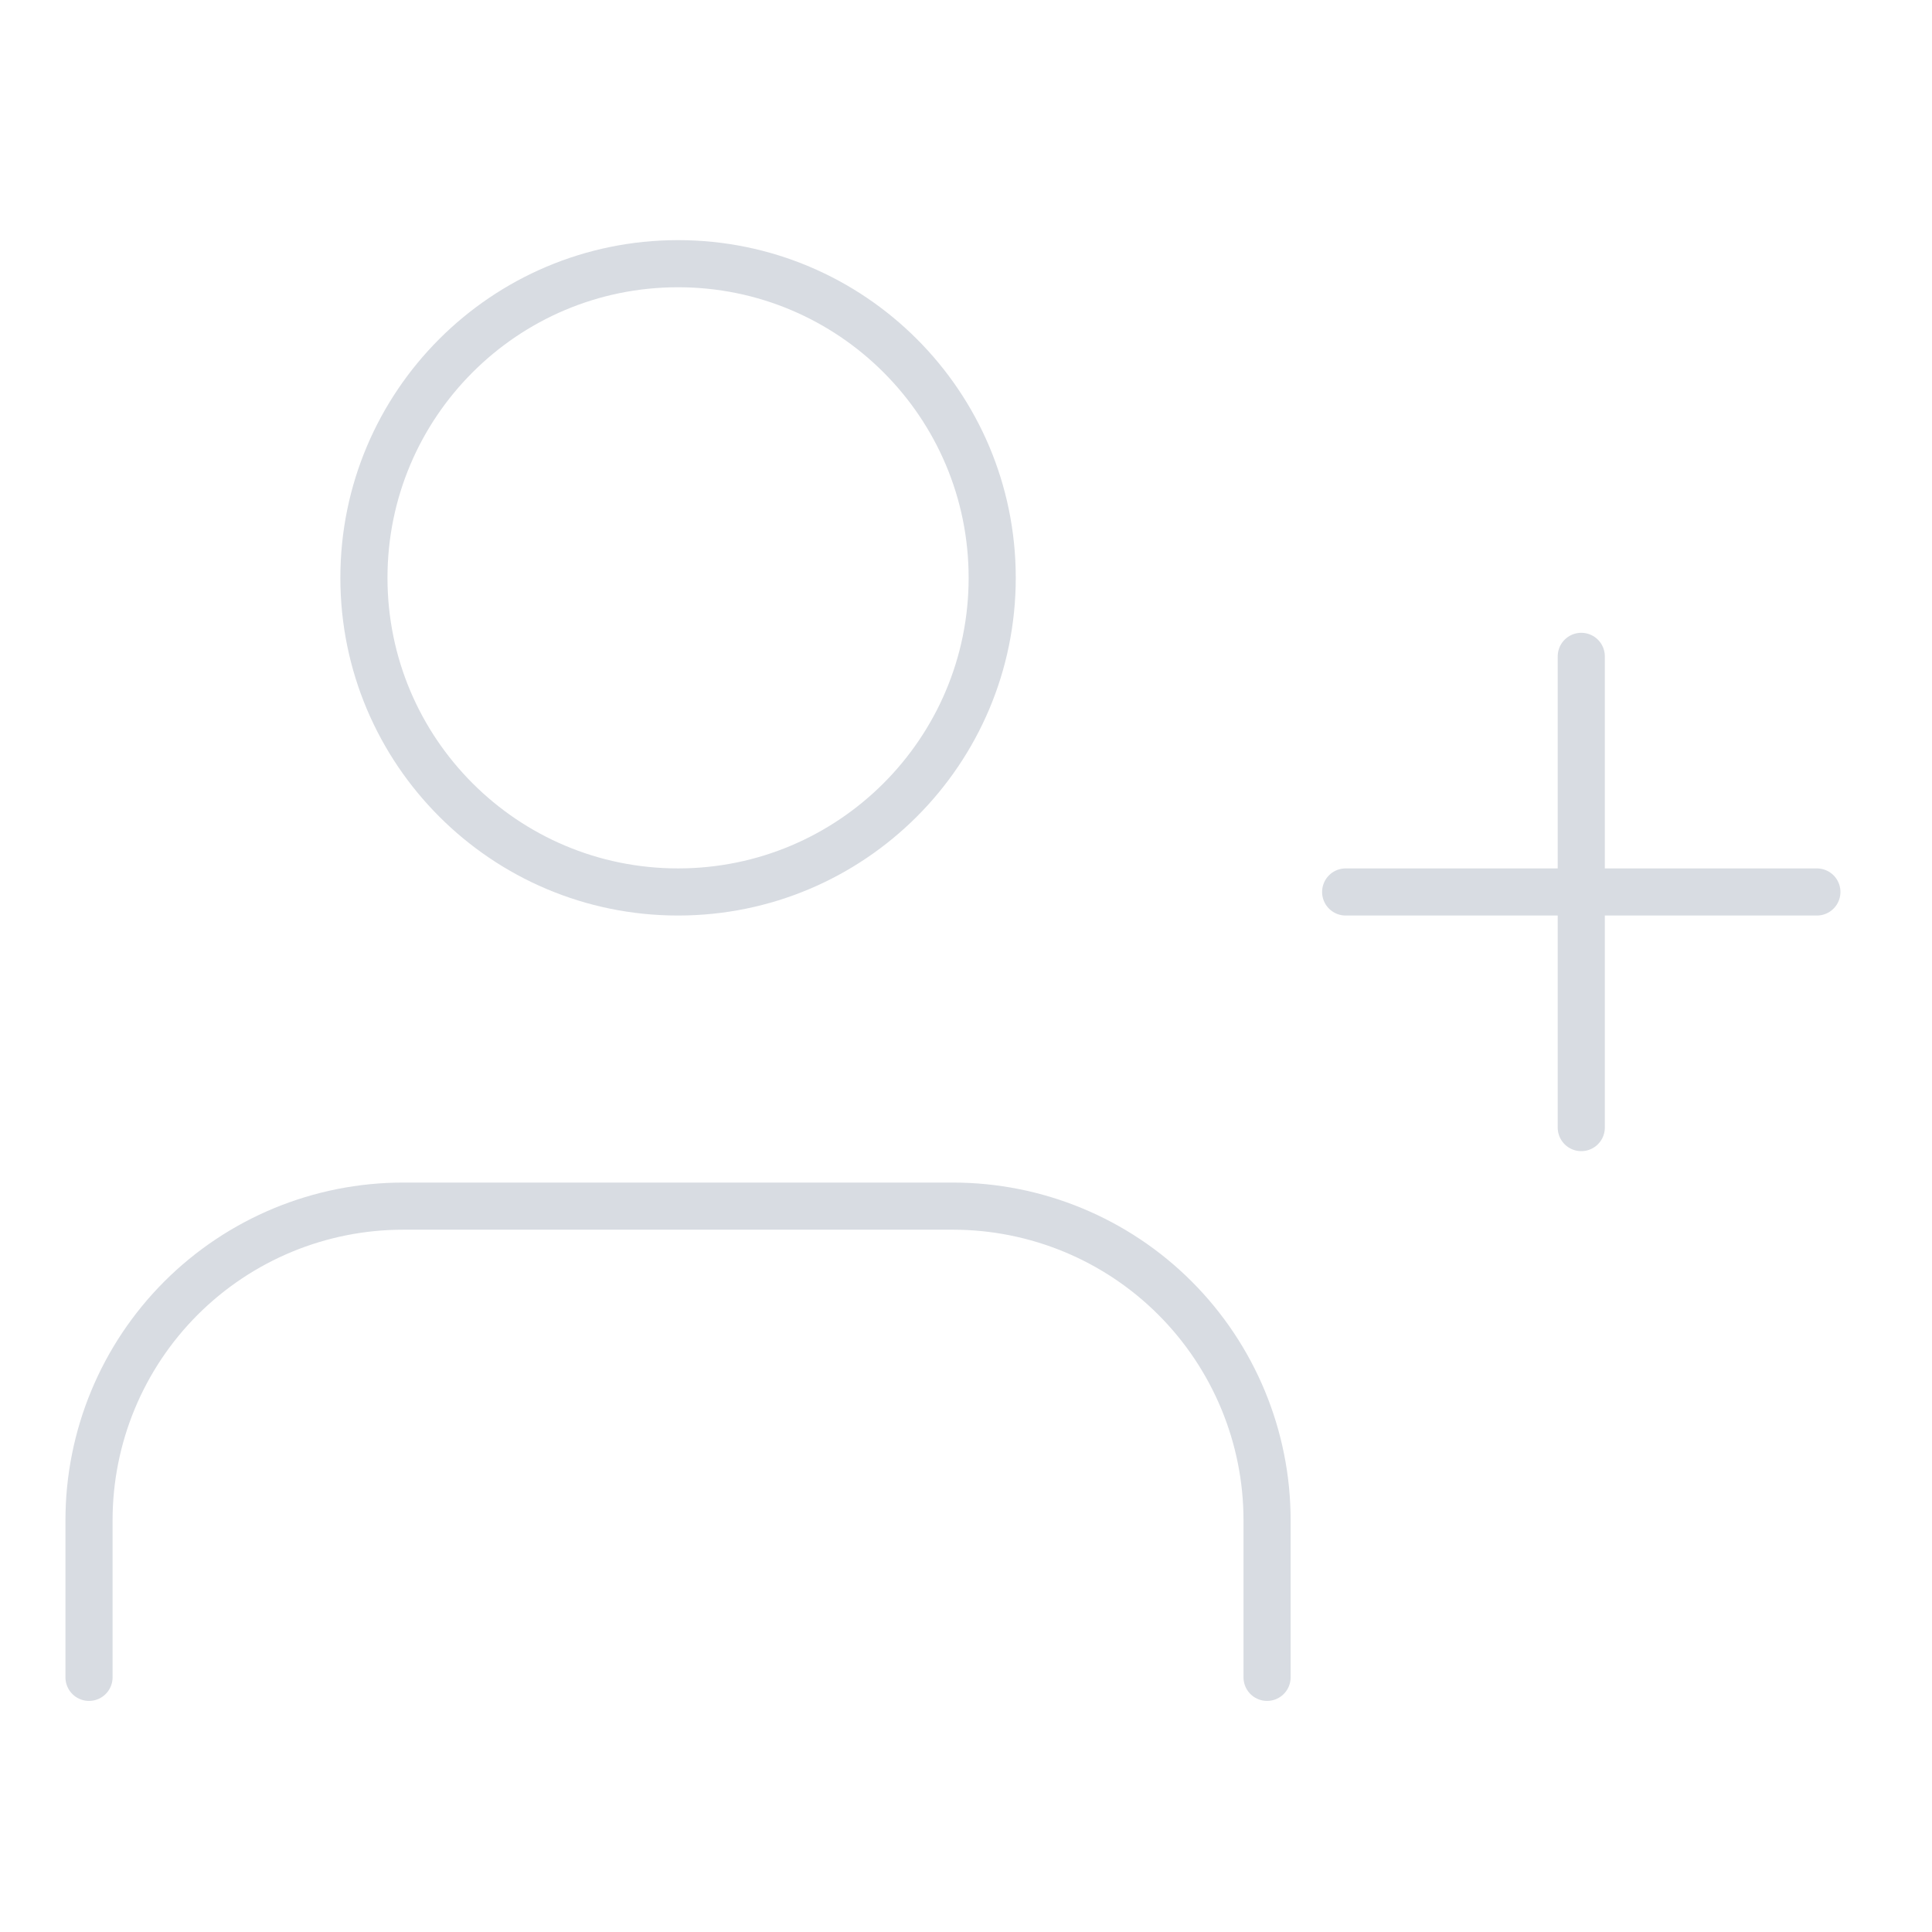
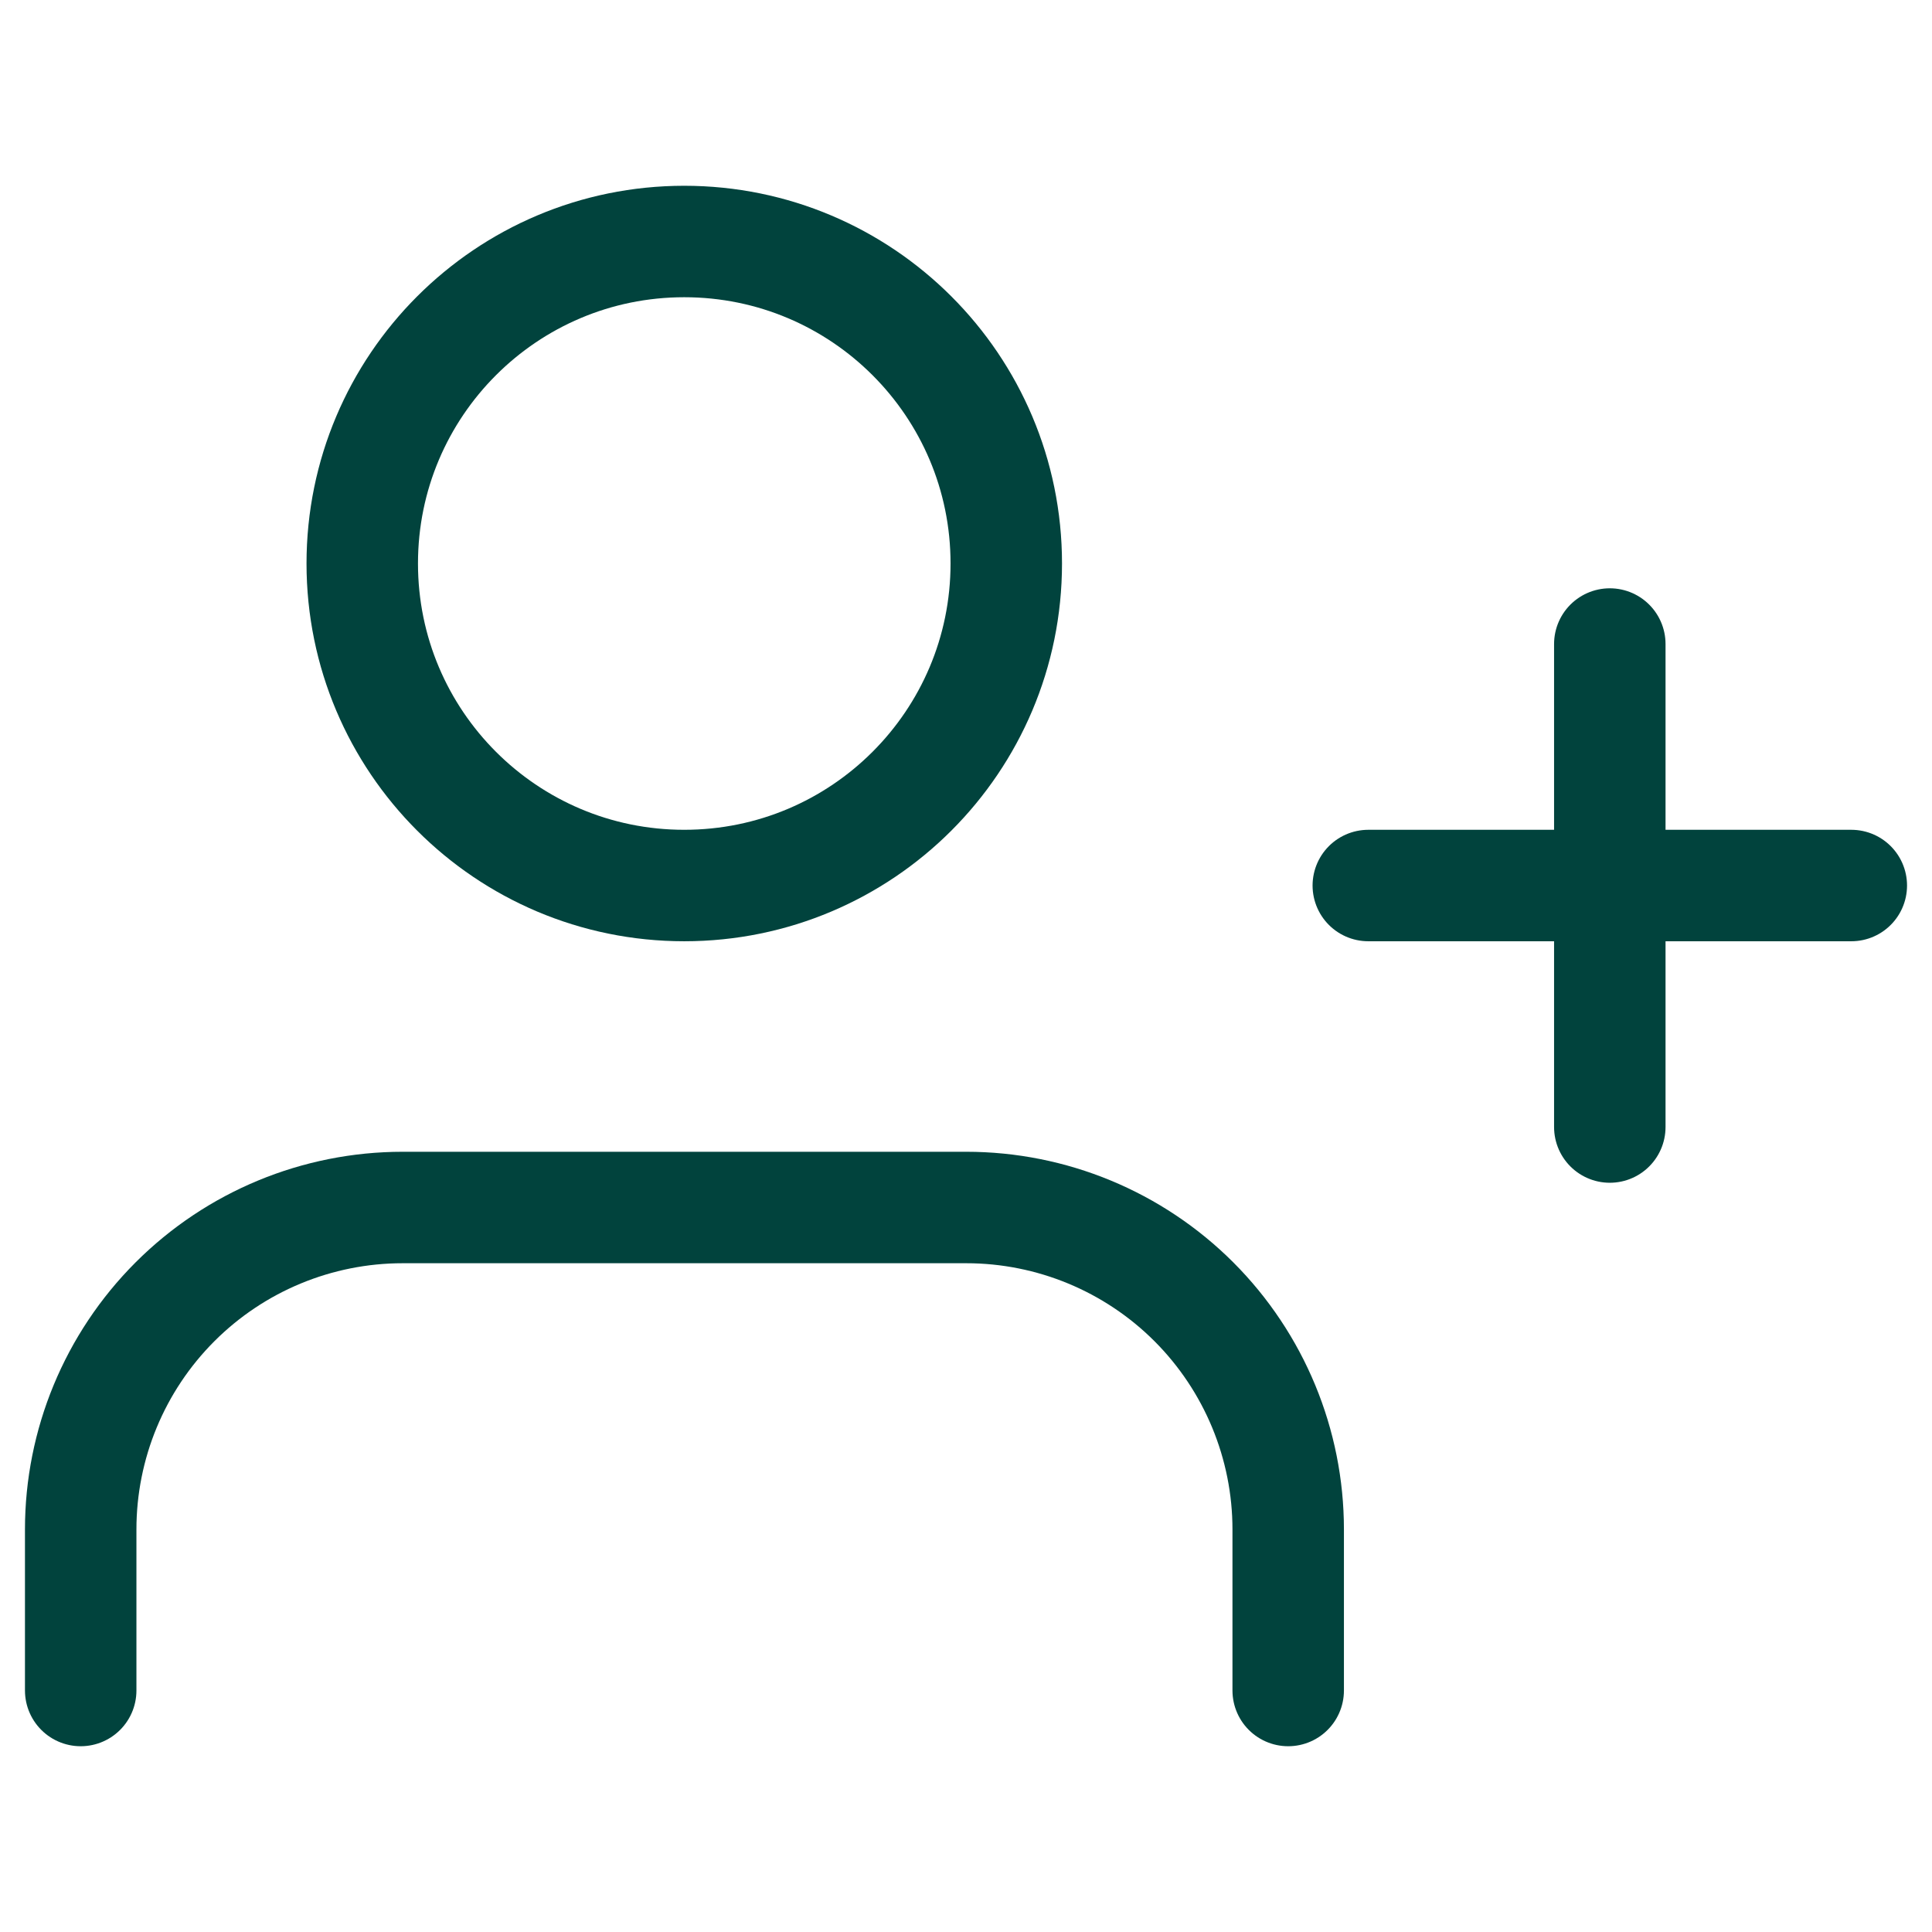
- <svg xmlns="http://www.w3.org/2000/svg" width="41" height="41" viewBox="0 0 41 41" fill="none">
-   <path d="M26.889 35.596V32.262C26.889 30.494 26.186 28.799 24.936 27.548C23.686 26.298 21.99 25.596 20.222 25.596H8.555C6.787 25.596 5.092 26.298 3.841 27.548C2.591 28.799 1.889 30.494 1.889 32.262V35.596" stroke="#D8DCE2" stroke-linecap="round" stroke-linejoin="round" />
-   <path d="M14.389 18.929C18.071 18.929 21.056 15.944 21.056 12.262C21.056 8.58 18.071 5.596 14.389 5.596C10.707 5.596 7.723 8.58 7.723 12.262C7.723 15.944 10.707 18.929 14.389 18.929Z" stroke="#D8DCE2" stroke-linecap="round" stroke-linejoin="round" />
-   <path d="M33.557 13.929V23.929" stroke="#D8DCE2" stroke-linecap="round" stroke-linejoin="round" />
-   <path d="M38.557 18.929H28.557" stroke="#D8DCE2" stroke-linecap="round" stroke-linejoin="round" />
+ <svg xmlns="http://www.w3.org/2000/svg" width="26" height="26" viewBox="0 0 26 26" fill="none">
+   <path d="M17.336 22.75V20.583C17.336 19.434 16.879 18.332 16.067 17.519C15.254 16.706 14.152 16.25 13.003 16.25H5.419C4.27 16.25 3.168 16.706 2.355 17.519C1.542 18.332 1.086 19.434 1.086 20.583V22.75" stroke="#01433D" stroke-width="1.5" stroke-linecap="round" stroke-linejoin="round" />
+   <path d="M9.208 11.917C11.602 11.917 13.542 9.977 13.542 7.583C13.542 5.19 11.602 3.25 9.208 3.25C6.815 3.25 4.875 5.19 4.875 7.583C4.875 9.977 6.815 11.917 9.208 11.917Z" stroke="#01433D" stroke-width="1.5" stroke-linecap="round" stroke-linejoin="round" />
+   <path d="M21.664 8.667V15.167" stroke="#01433D" stroke-width="1.5" stroke-linecap="round" stroke-linejoin="round" />
+   <path d="M24.914 11.917H18.414" stroke="#01433D" stroke-width="1.5" stroke-linecap="round" stroke-linejoin="round" />
</svg>
